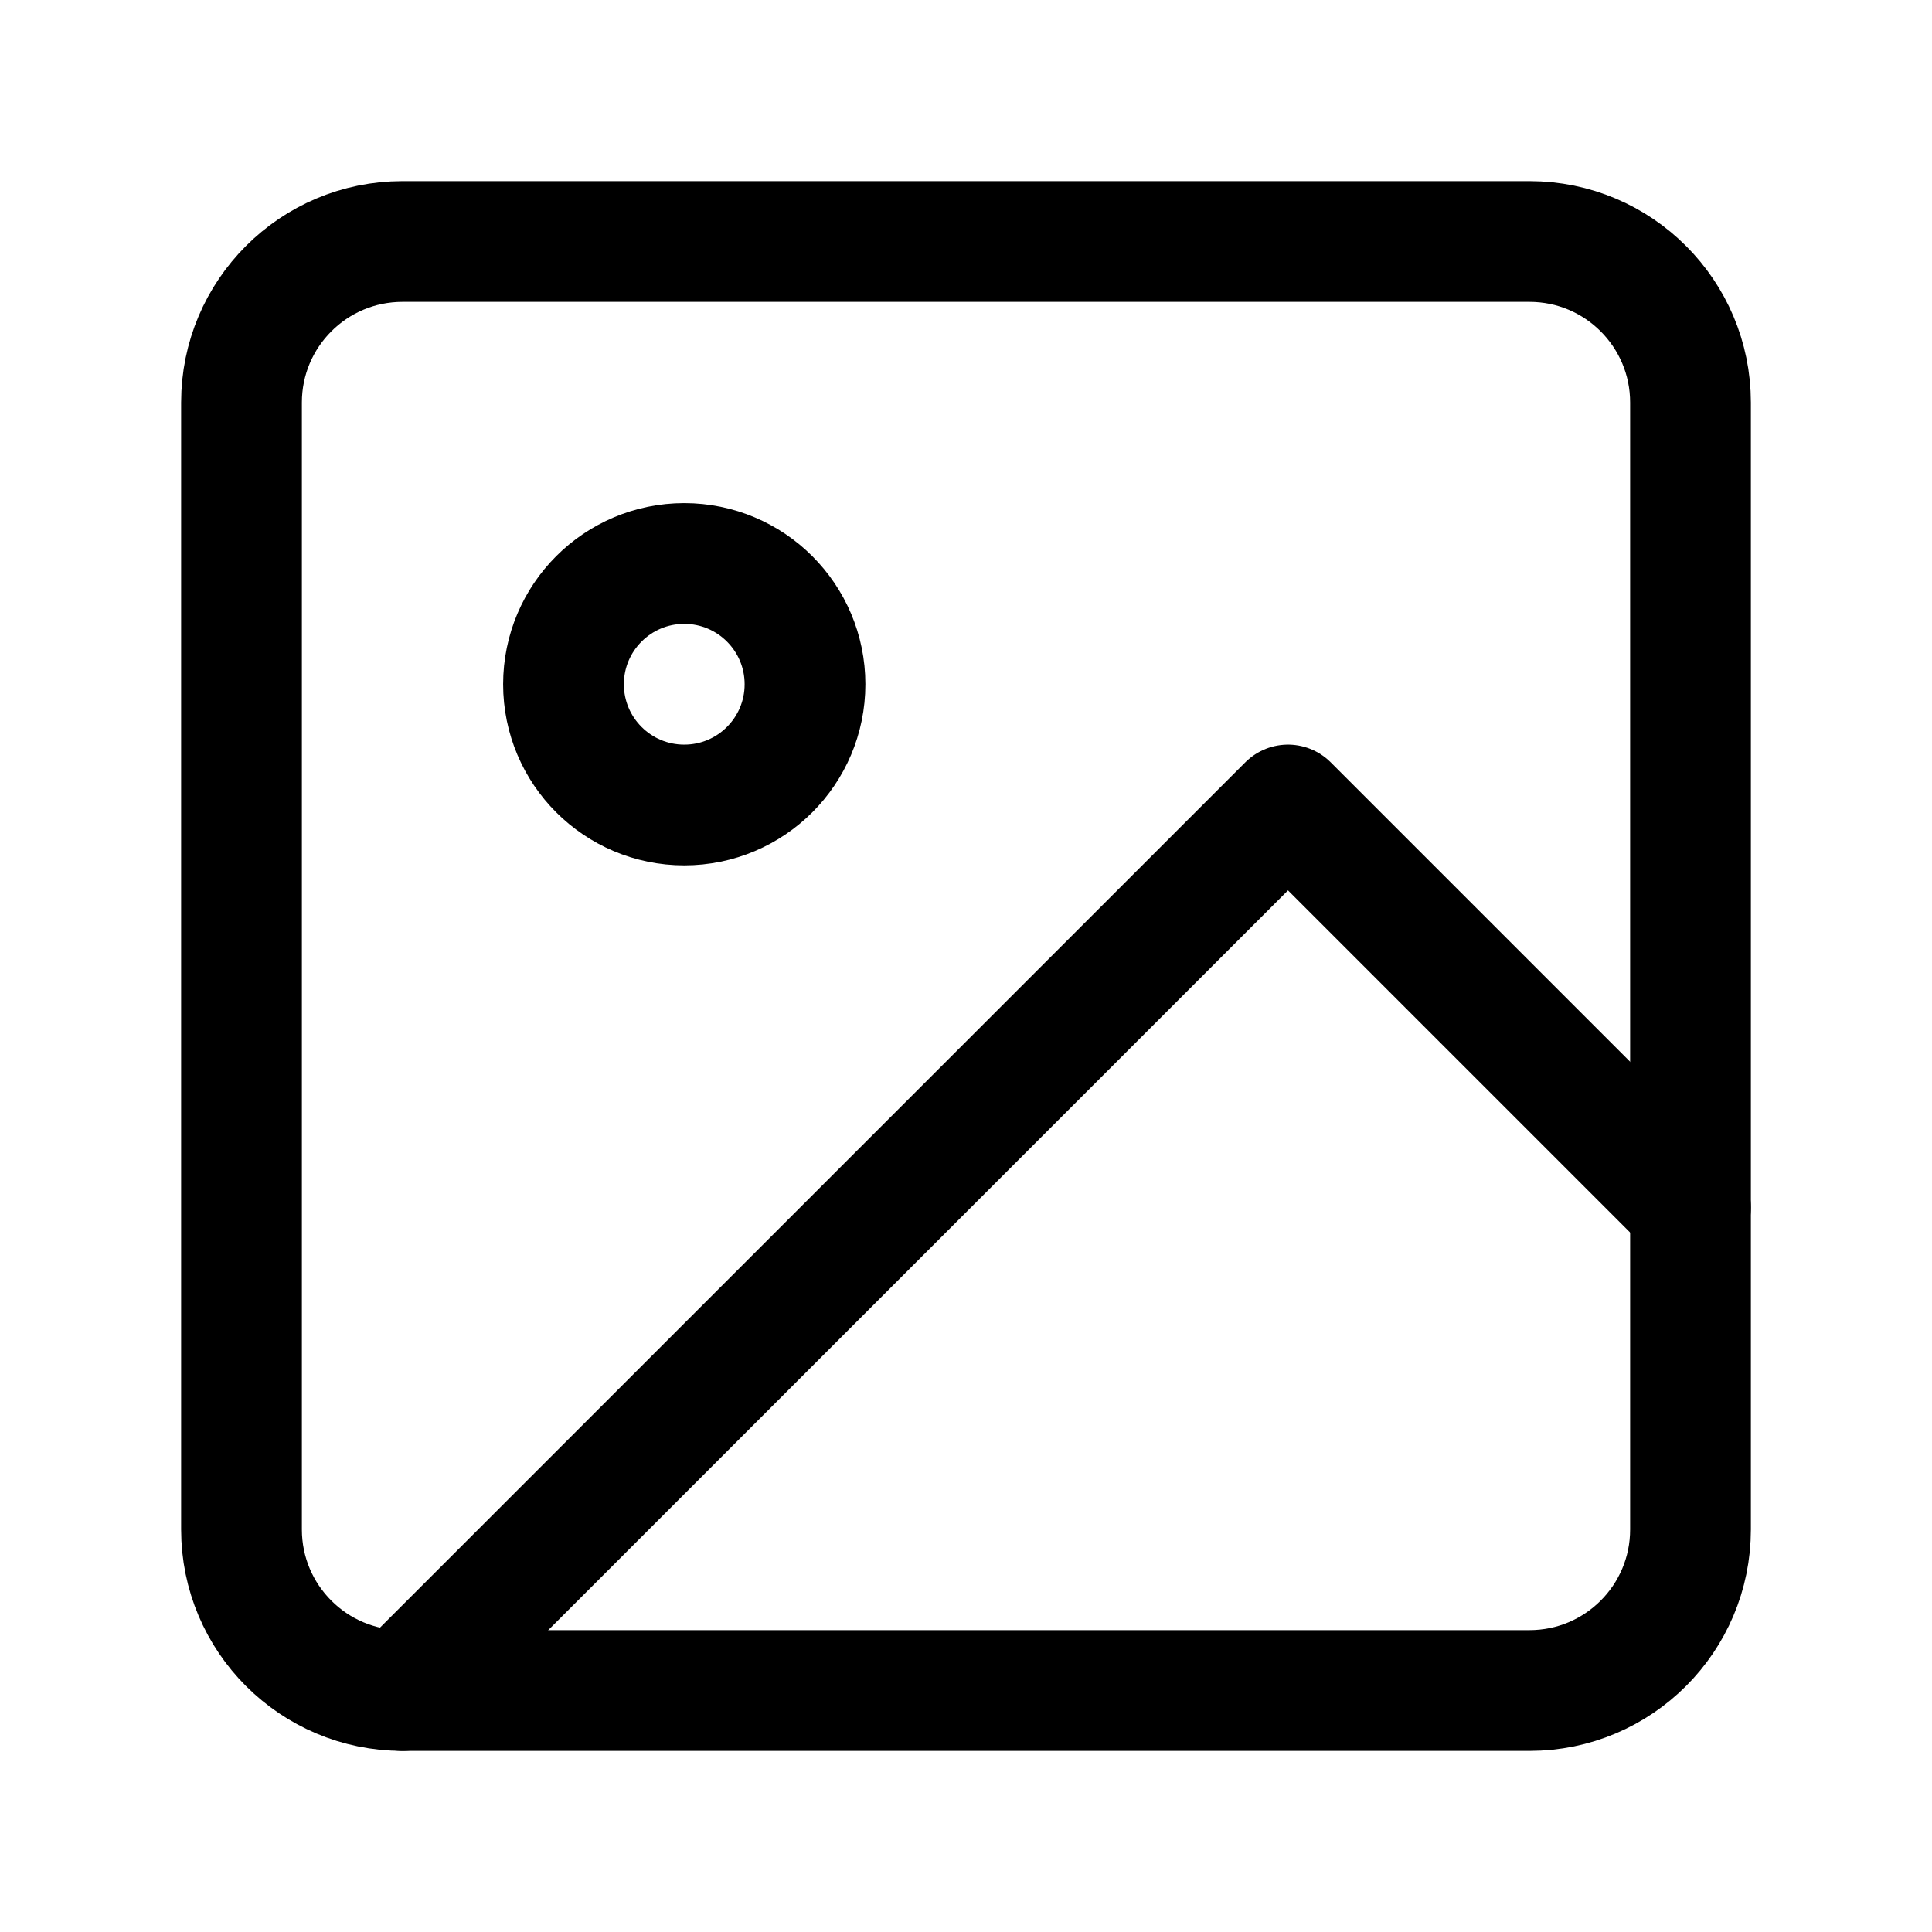
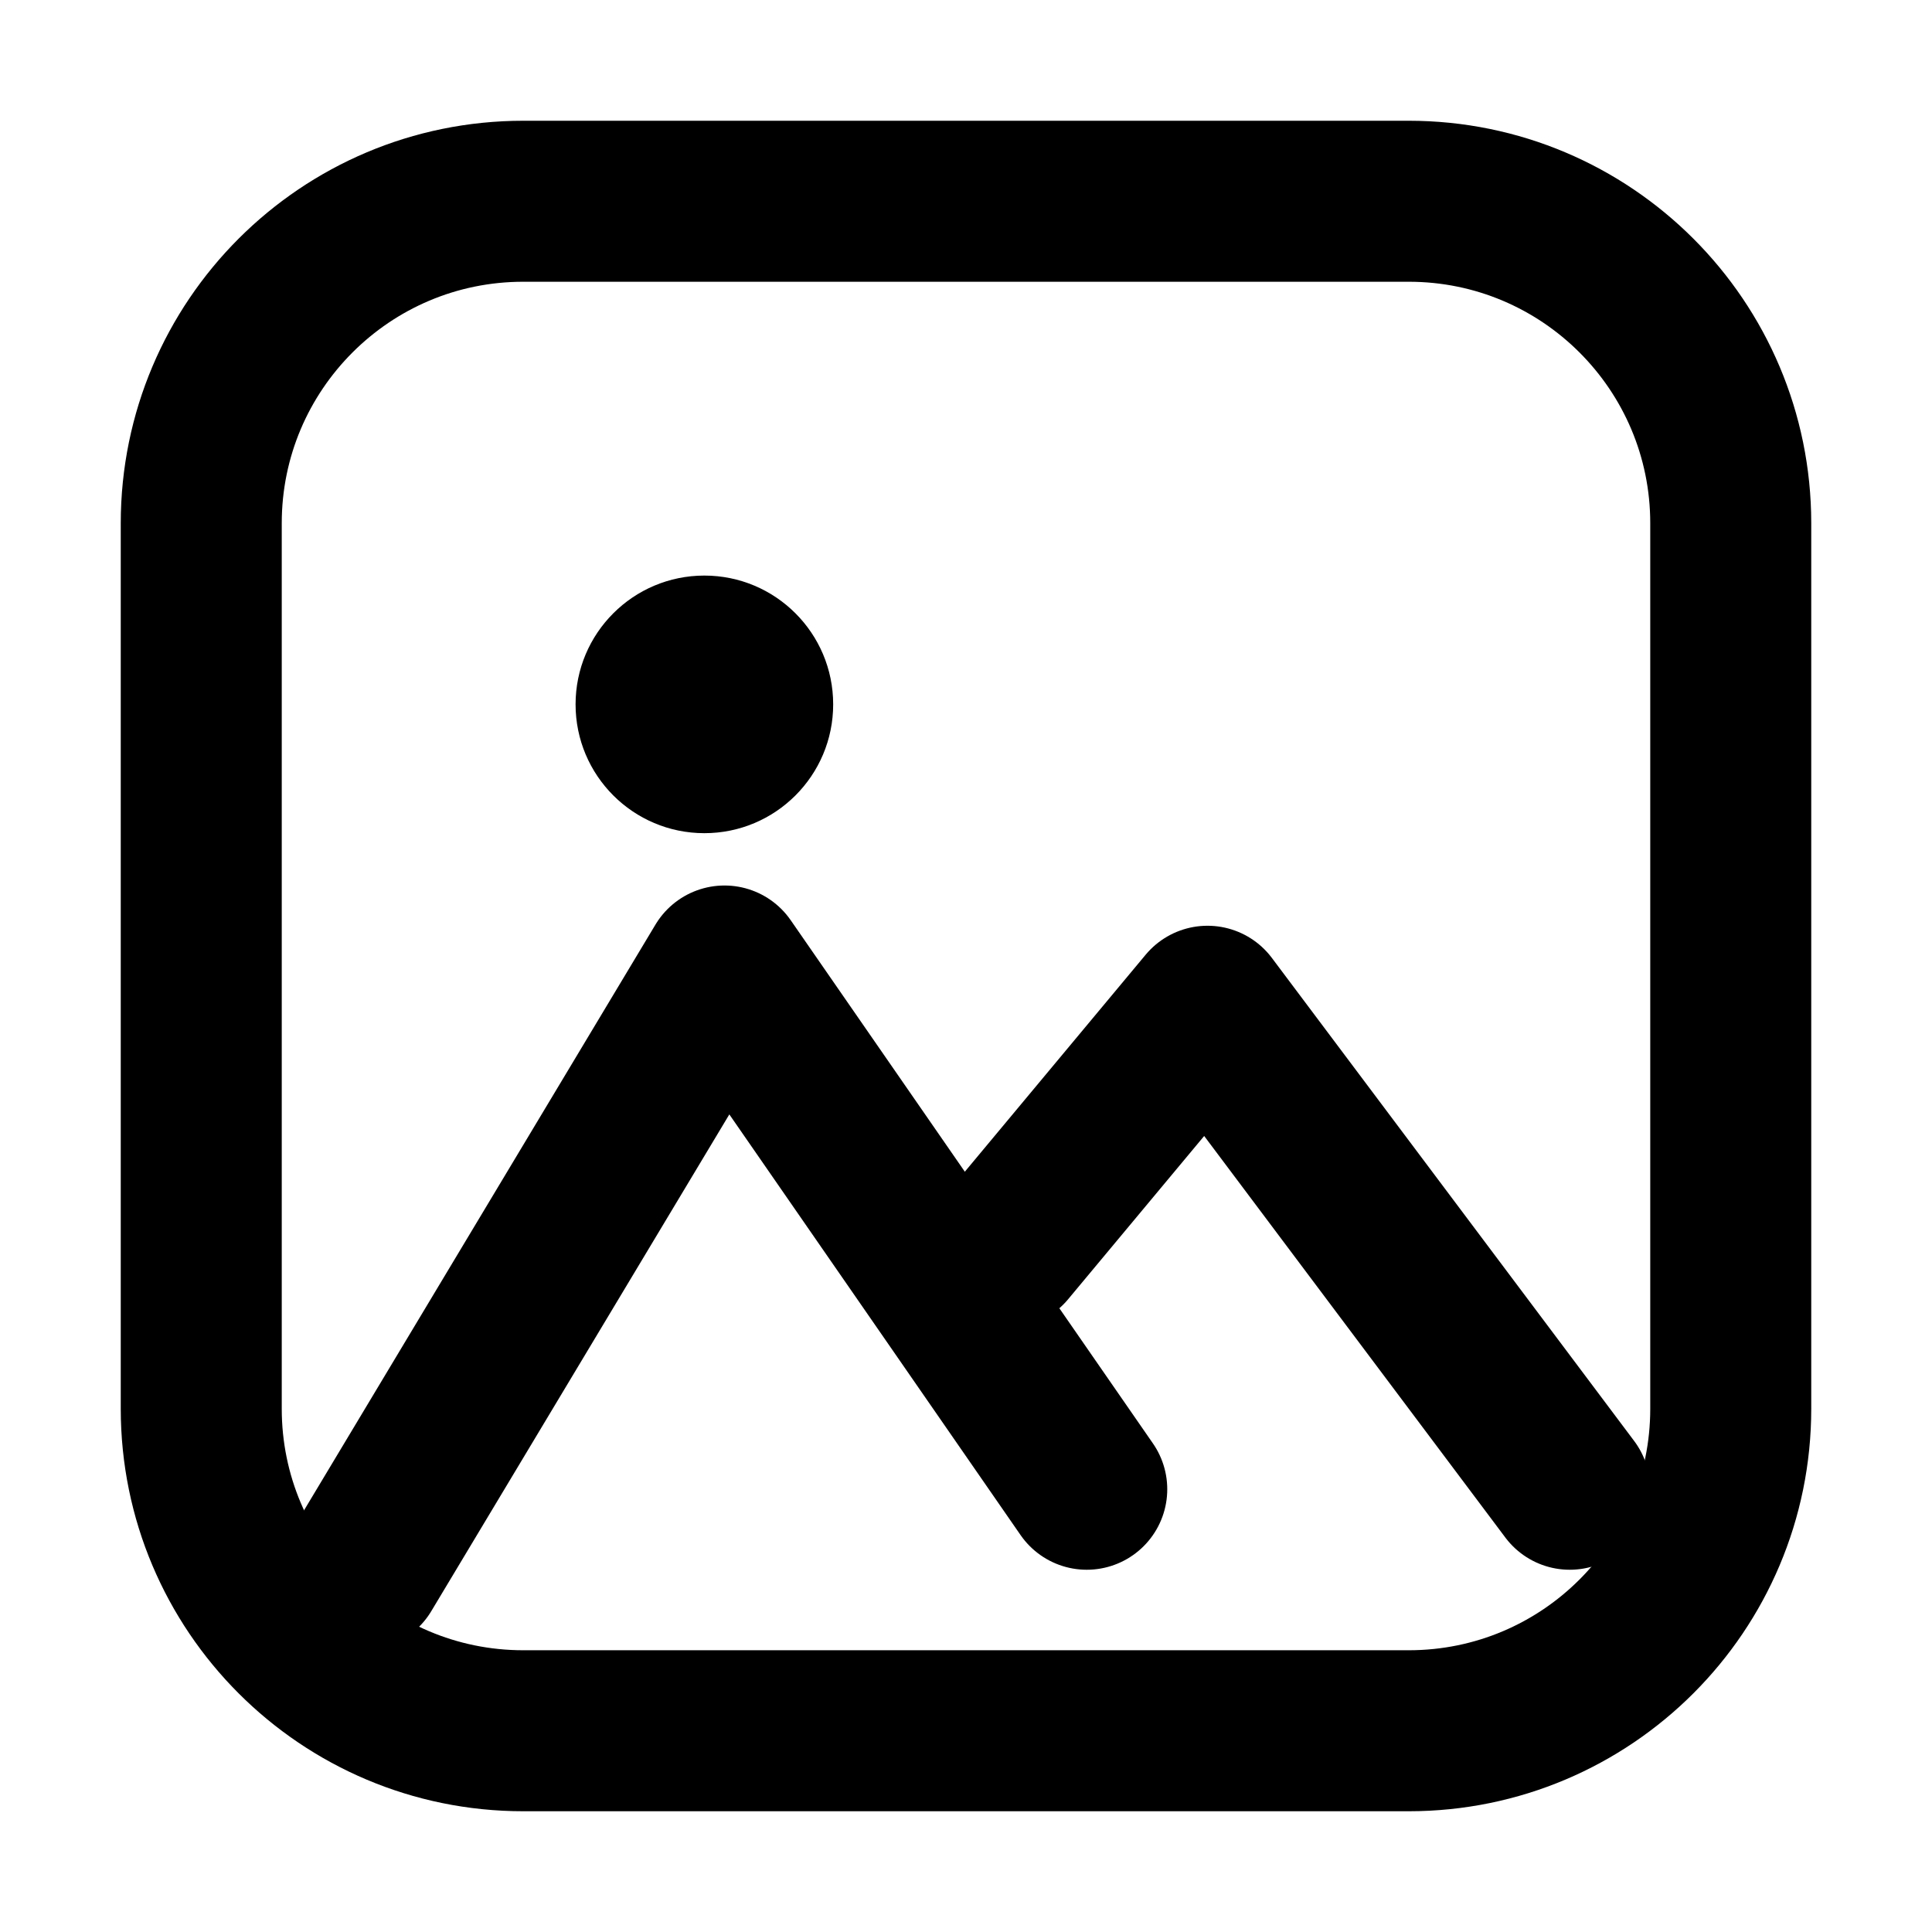
- <svg xmlns="http://www.w3.org/2000/svg" viewBox="0 0 24 24" fill="none" stroke="currentColor" stroke-width="1.5" stroke-linecap="round" stroke-linejoin="round">
-   <rect x="3" y="3" width="18" height="18" rx="2" />
-   <circle cx="8.5" cy="8.5" r="1.5" />
-   <path d="M21 15l-5-5L5 21" />
+ <svg xmlns="http://www.w3.org/2000/svg" viewBox="0 0 24 24" fill="none" stroke="currentColor" stroke-width="2" stroke-linecap="round" stroke-linejoin="round">
+   <rect x="2.5" y="2.5" width="19" height="19" rx="4" />
+   <circle cx="8.75" cy="8.75" r="1.6" fill="currentColor" stroke="none" />
+   <path d="M4.5 19.5 9 12l4.5 6.5" />
+   <path d="m12.5 15.5 2.5-3 4.5 6" />
</svg>
